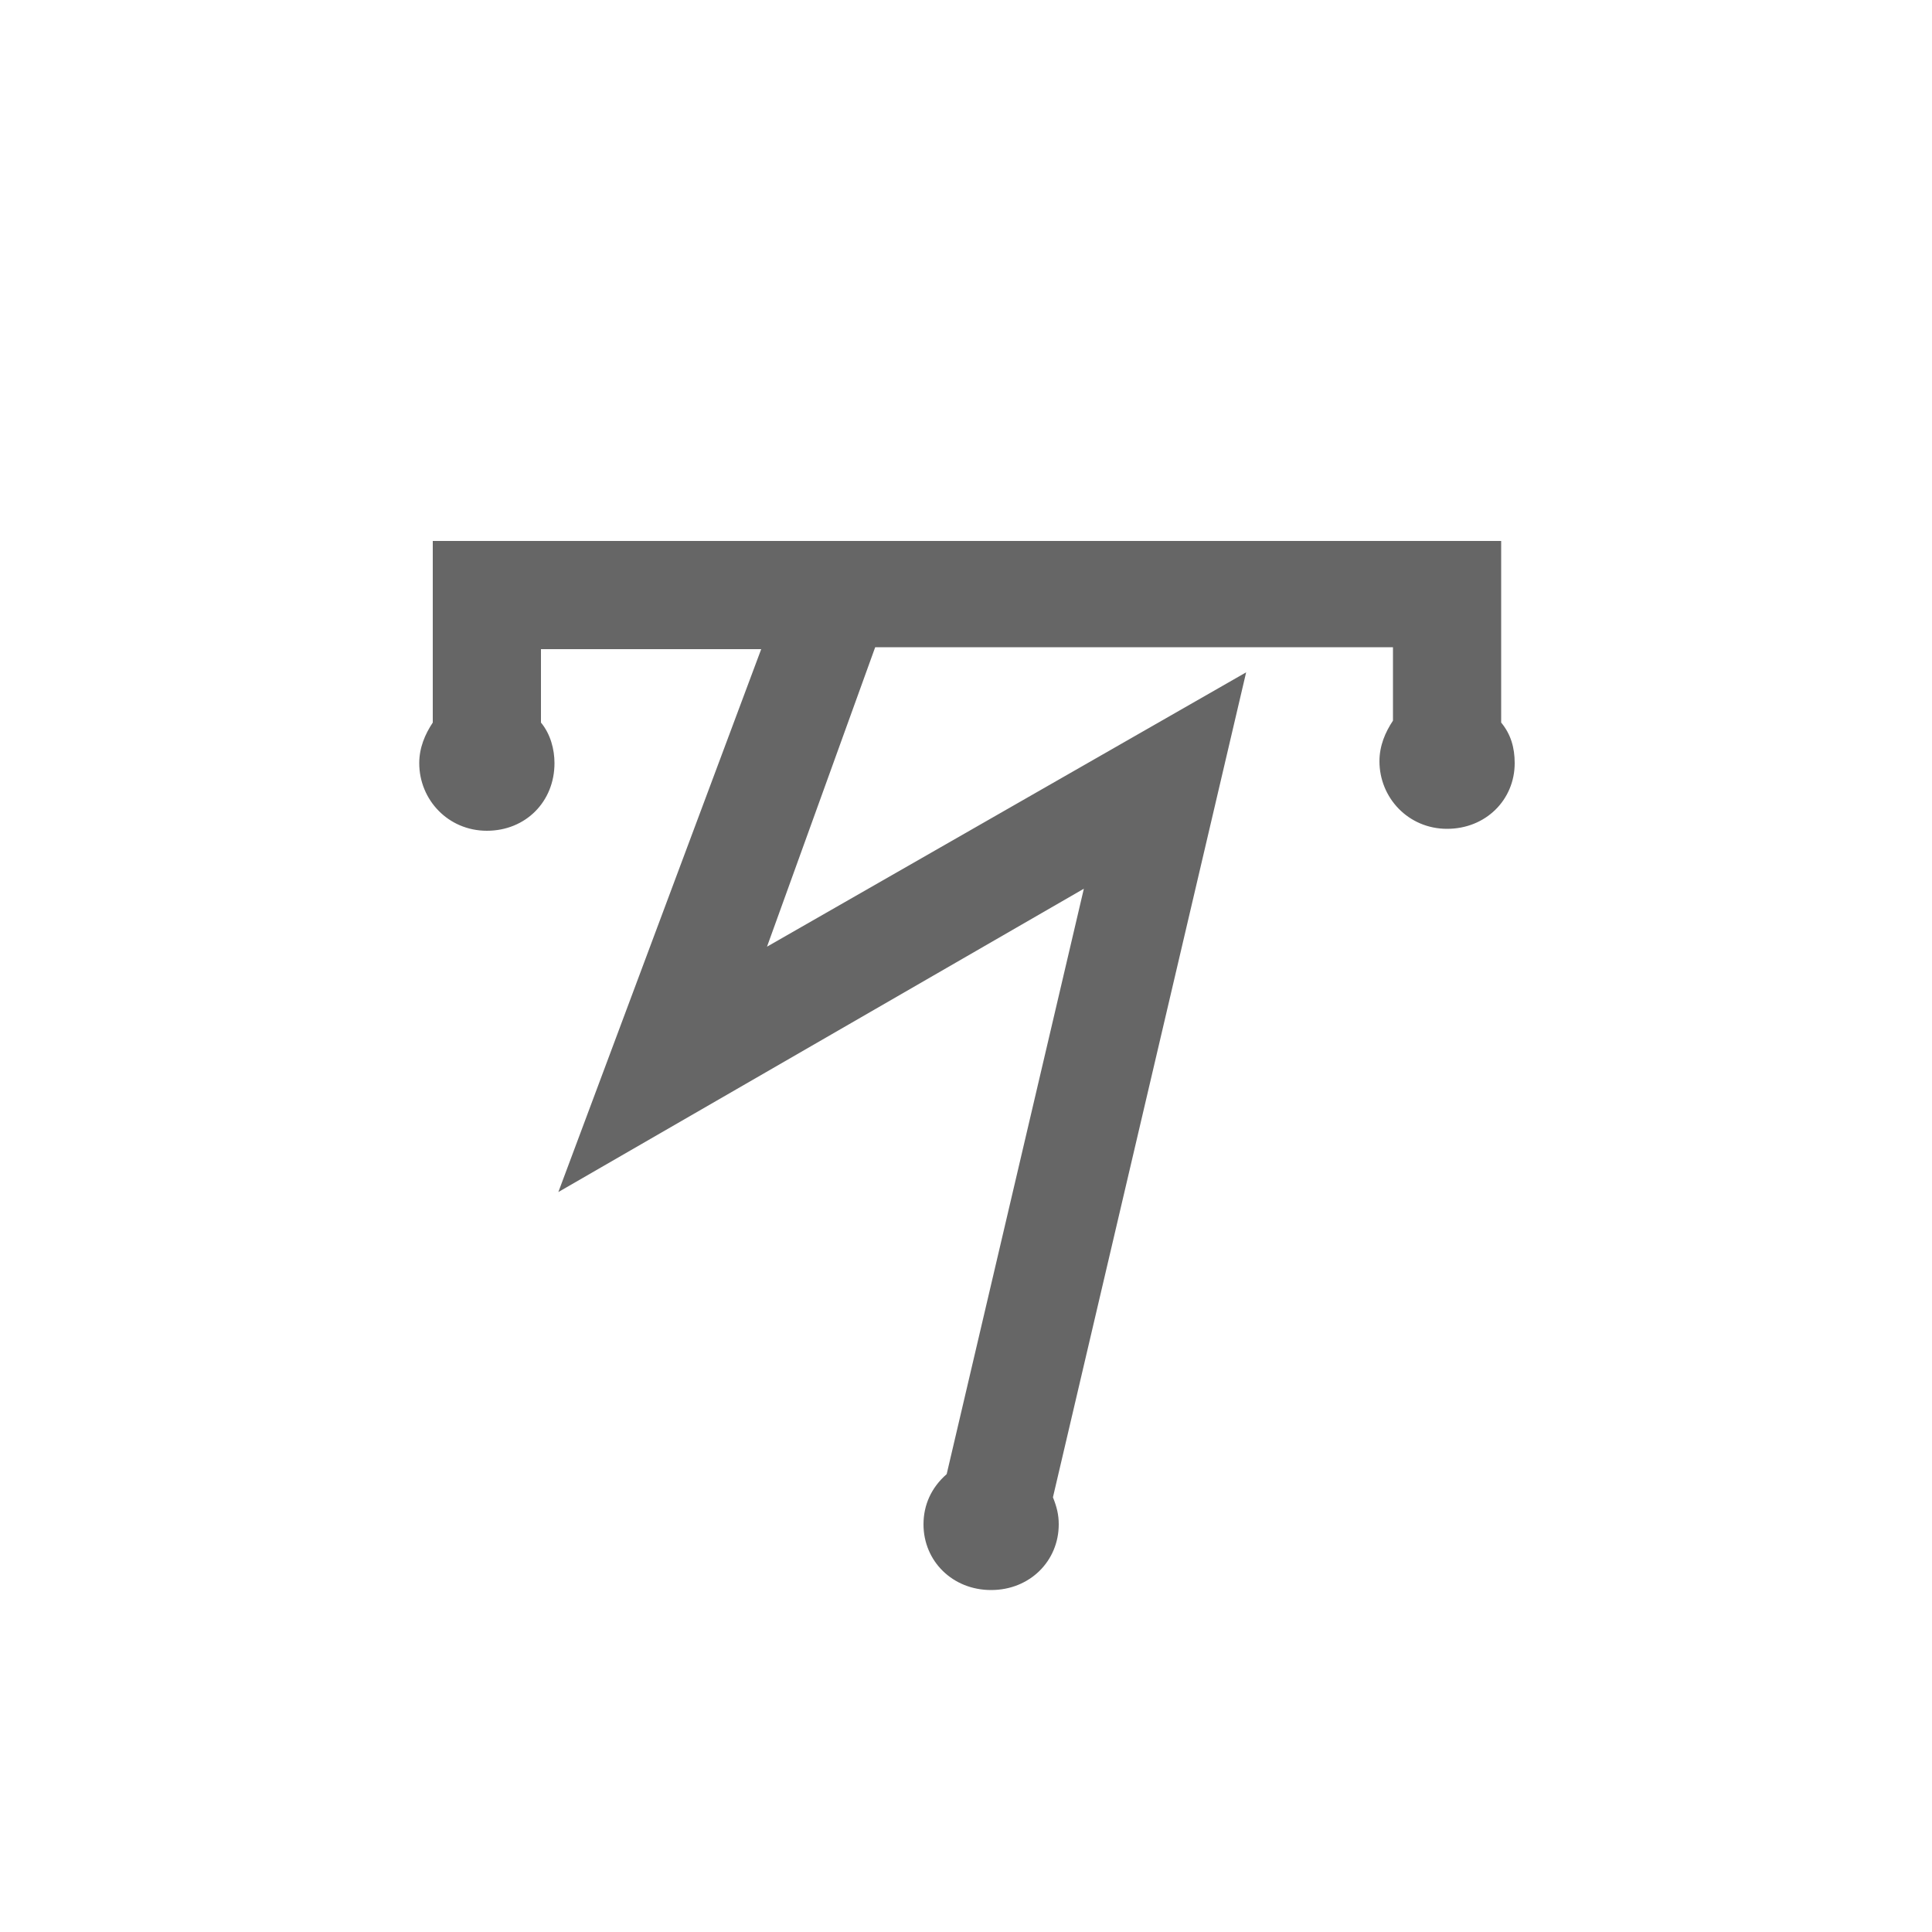
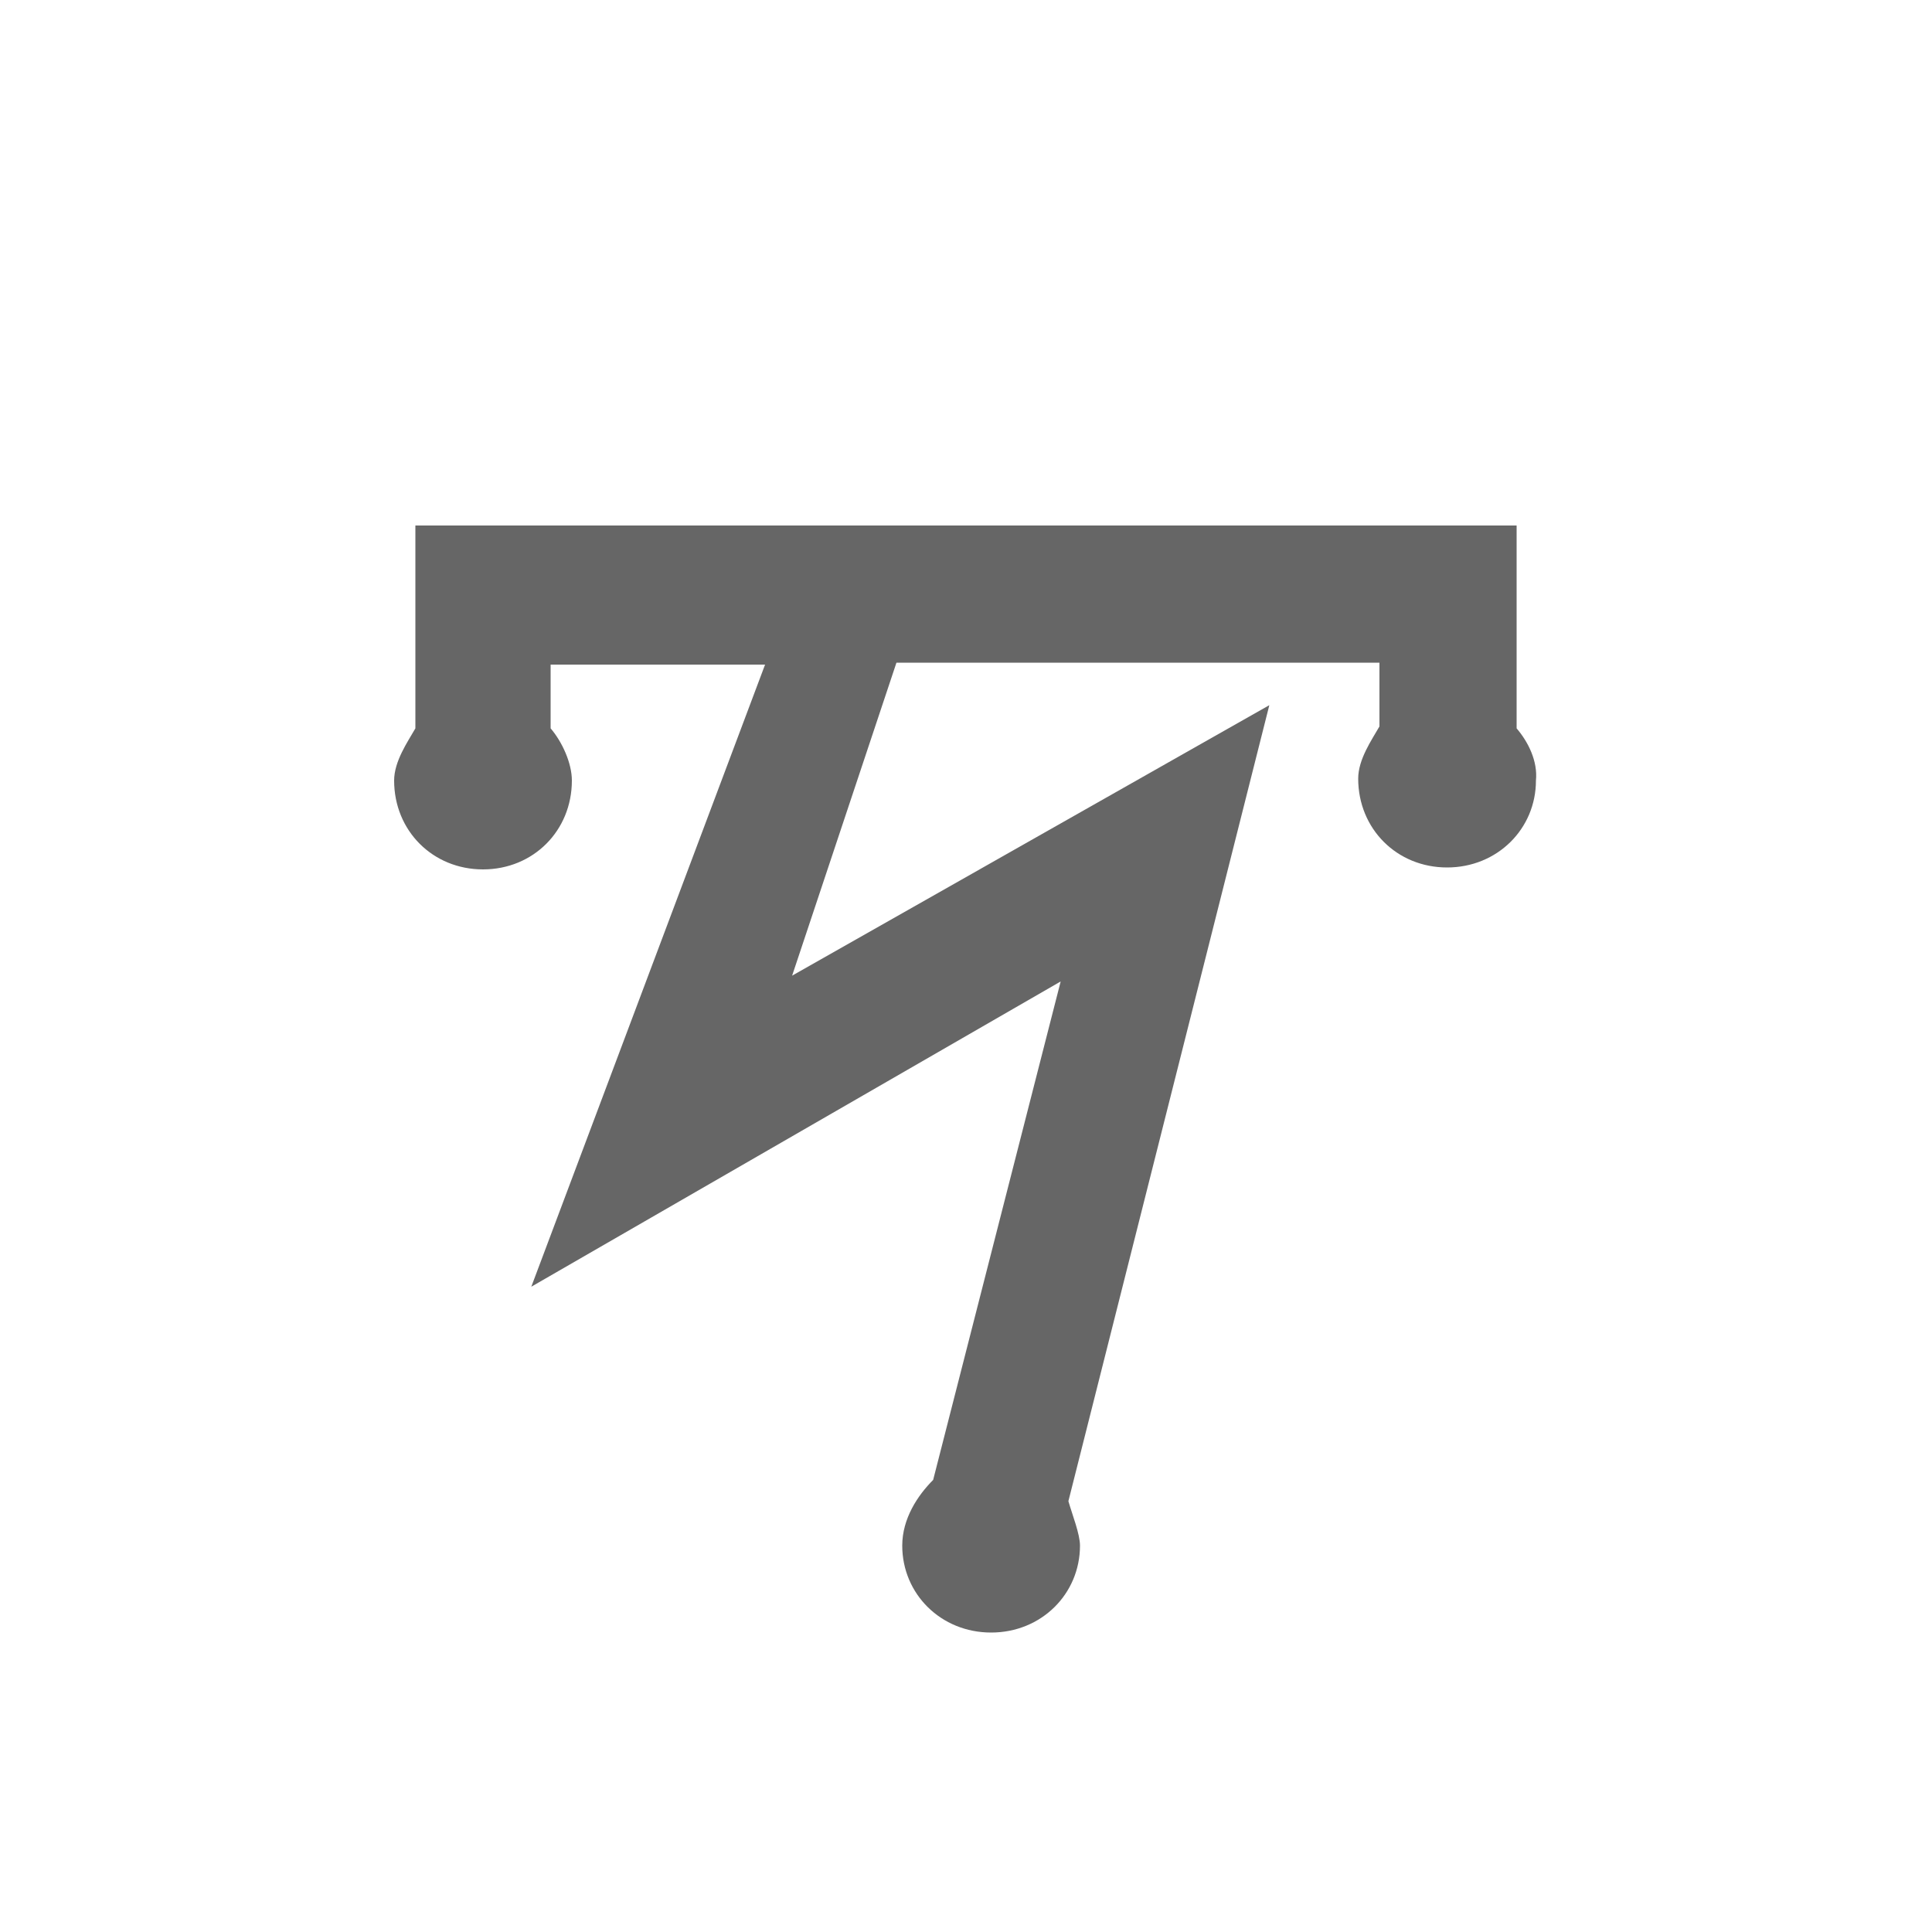
- <svg xmlns="http://www.w3.org/2000/svg" version="1.1" id="Capa_1" x="0px" y="0px" viewBox="0 0 100 100" style="enable-background:new 0 0 100 100;" xml:space="preserve">
-   <style type="text/css">
- 	.st0{display:none;}
- 	.st1{fill:#666666;}
- </style>
-   <g id="fondo" class="st0">
+ <svg xmlns="http://www.w3.org/2000/svg" version="1.1" id="Capa_1" x="0px" y="0px" viewBox="0 0 100 100" enable-background="new 0 0 100 100" xml:space="preserve">
+   <g id="fondo" display="none">
</g>
-   <g id="fondo_1_" class="st0">
+   <g id="fondo_1_" display="none">
</g>
-   <path class="st1" d="M77.7,37.4V28H22.4v9.4c-0.4,0.6-0.7,1.3-0.7,2.1c0,1.9,1.5,3.5,3.5,3.5s3.5-1.5,3.5-3.5c0-0.7-0.2-1.5-0.7-2.1  v-3.8h11.4L28.9,61.7L56.1,46l-7.1,30.3c-0.8,0.7-1.2,1.6-1.2,2.6c0,1.9,1.5,3.4,3.5,3.4s3.5-1.5,3.5-3.4c0-0.5-0.1-0.9-0.3-1.4  l10-42.7L39.7,49l5.6-15.5h26.8v3.8c-0.4,0.6-0.7,1.3-0.7,2.1c0,1.9,1.5,3.5,3.5,3.5s3.5-1.5,3.5-3.4C78.4,38.7,78.2,38,77.7,37.4z" />
+   <path fill="#666666" d="M78.5,37.7V27.2h-57v10.5c-0.4,0.7-1.1,1.7-1.1,2.7c0,2.6,2,4.6,4.6,4.6s4.6-2,4.6-4.6c0-0.9-0.5-2-1.1-2.7  v-3.3h11.1L27.5,66.6l27.4-15.8l-6.6,25.8c-0.8,0.8-1.6,2-1.6,3.4c0,2.5,2,4.5,4.6,4.5s4.6-2,4.6-4.5c0-0.6-0.4-1.6-0.6-2.3  l10.4-41.2L41,50.5l5.4-16.2h25v3.3c-0.4,0.7-1.1,1.7-1.1,2.7c0,2.6,2,4.6,4.6,4.6s4.6-2,4.6-4.5C79.6,39.4,79.1,38.4,78.5,37.7z" />
</svg>
